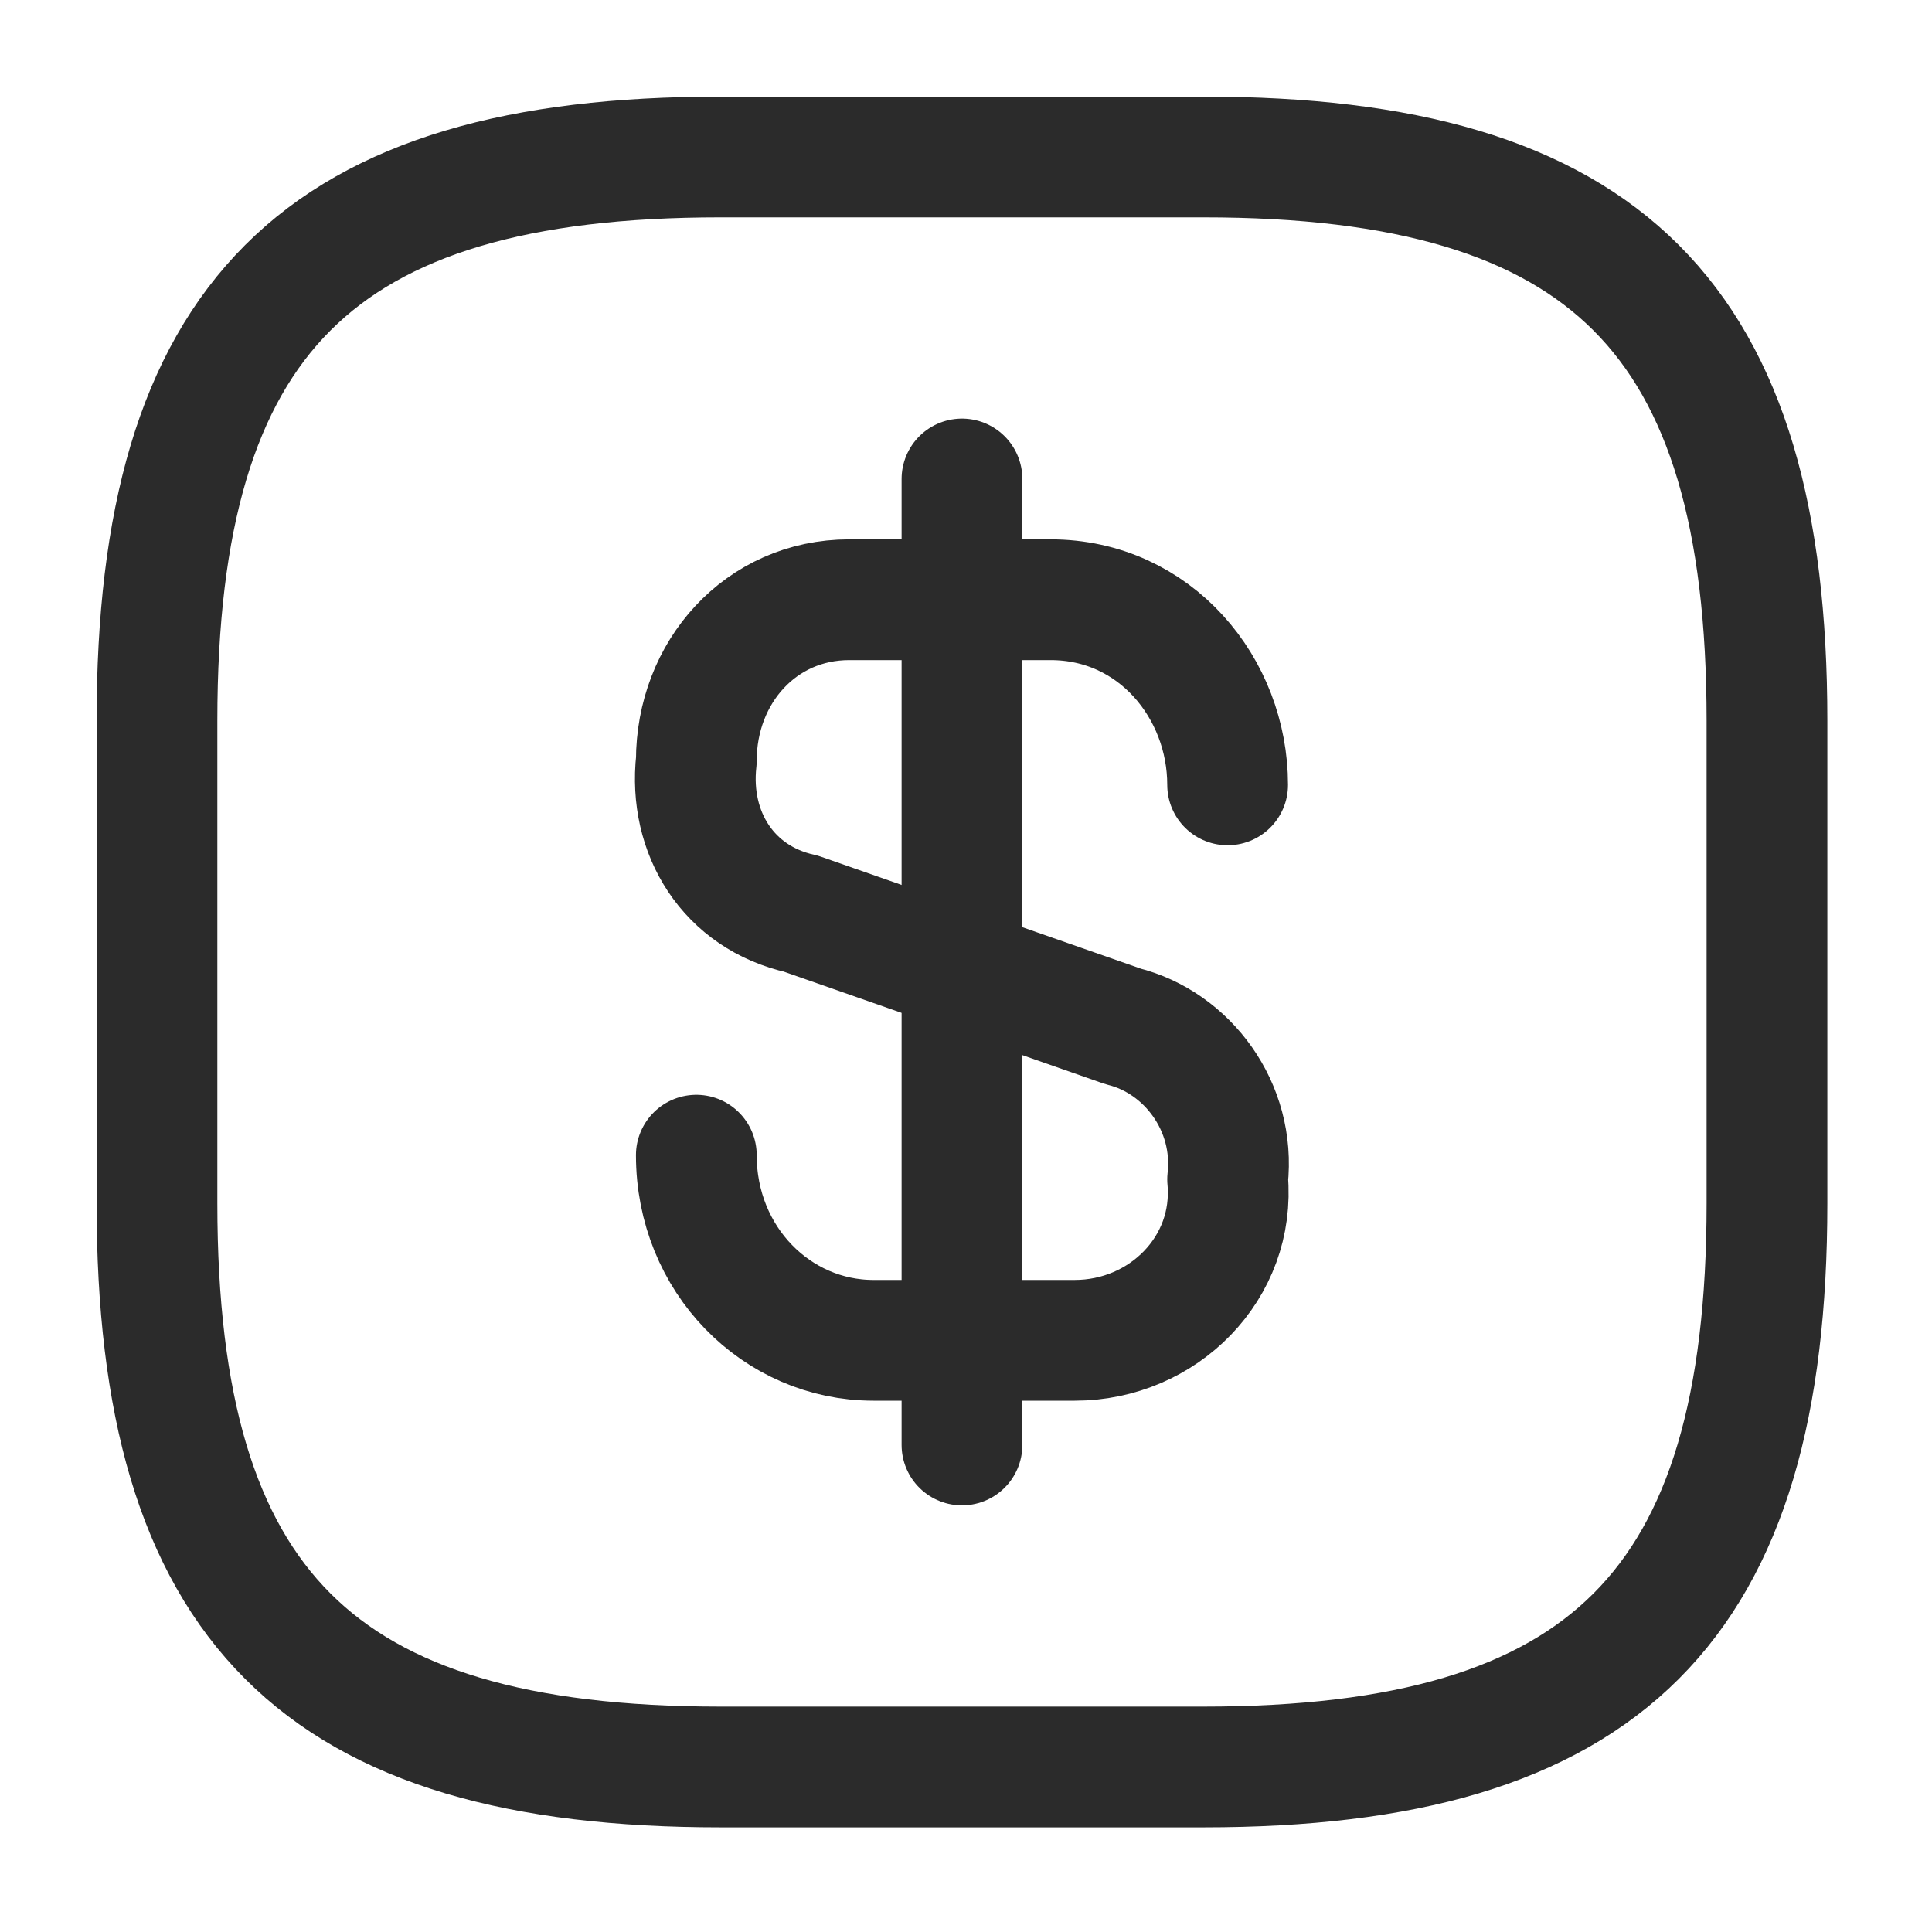
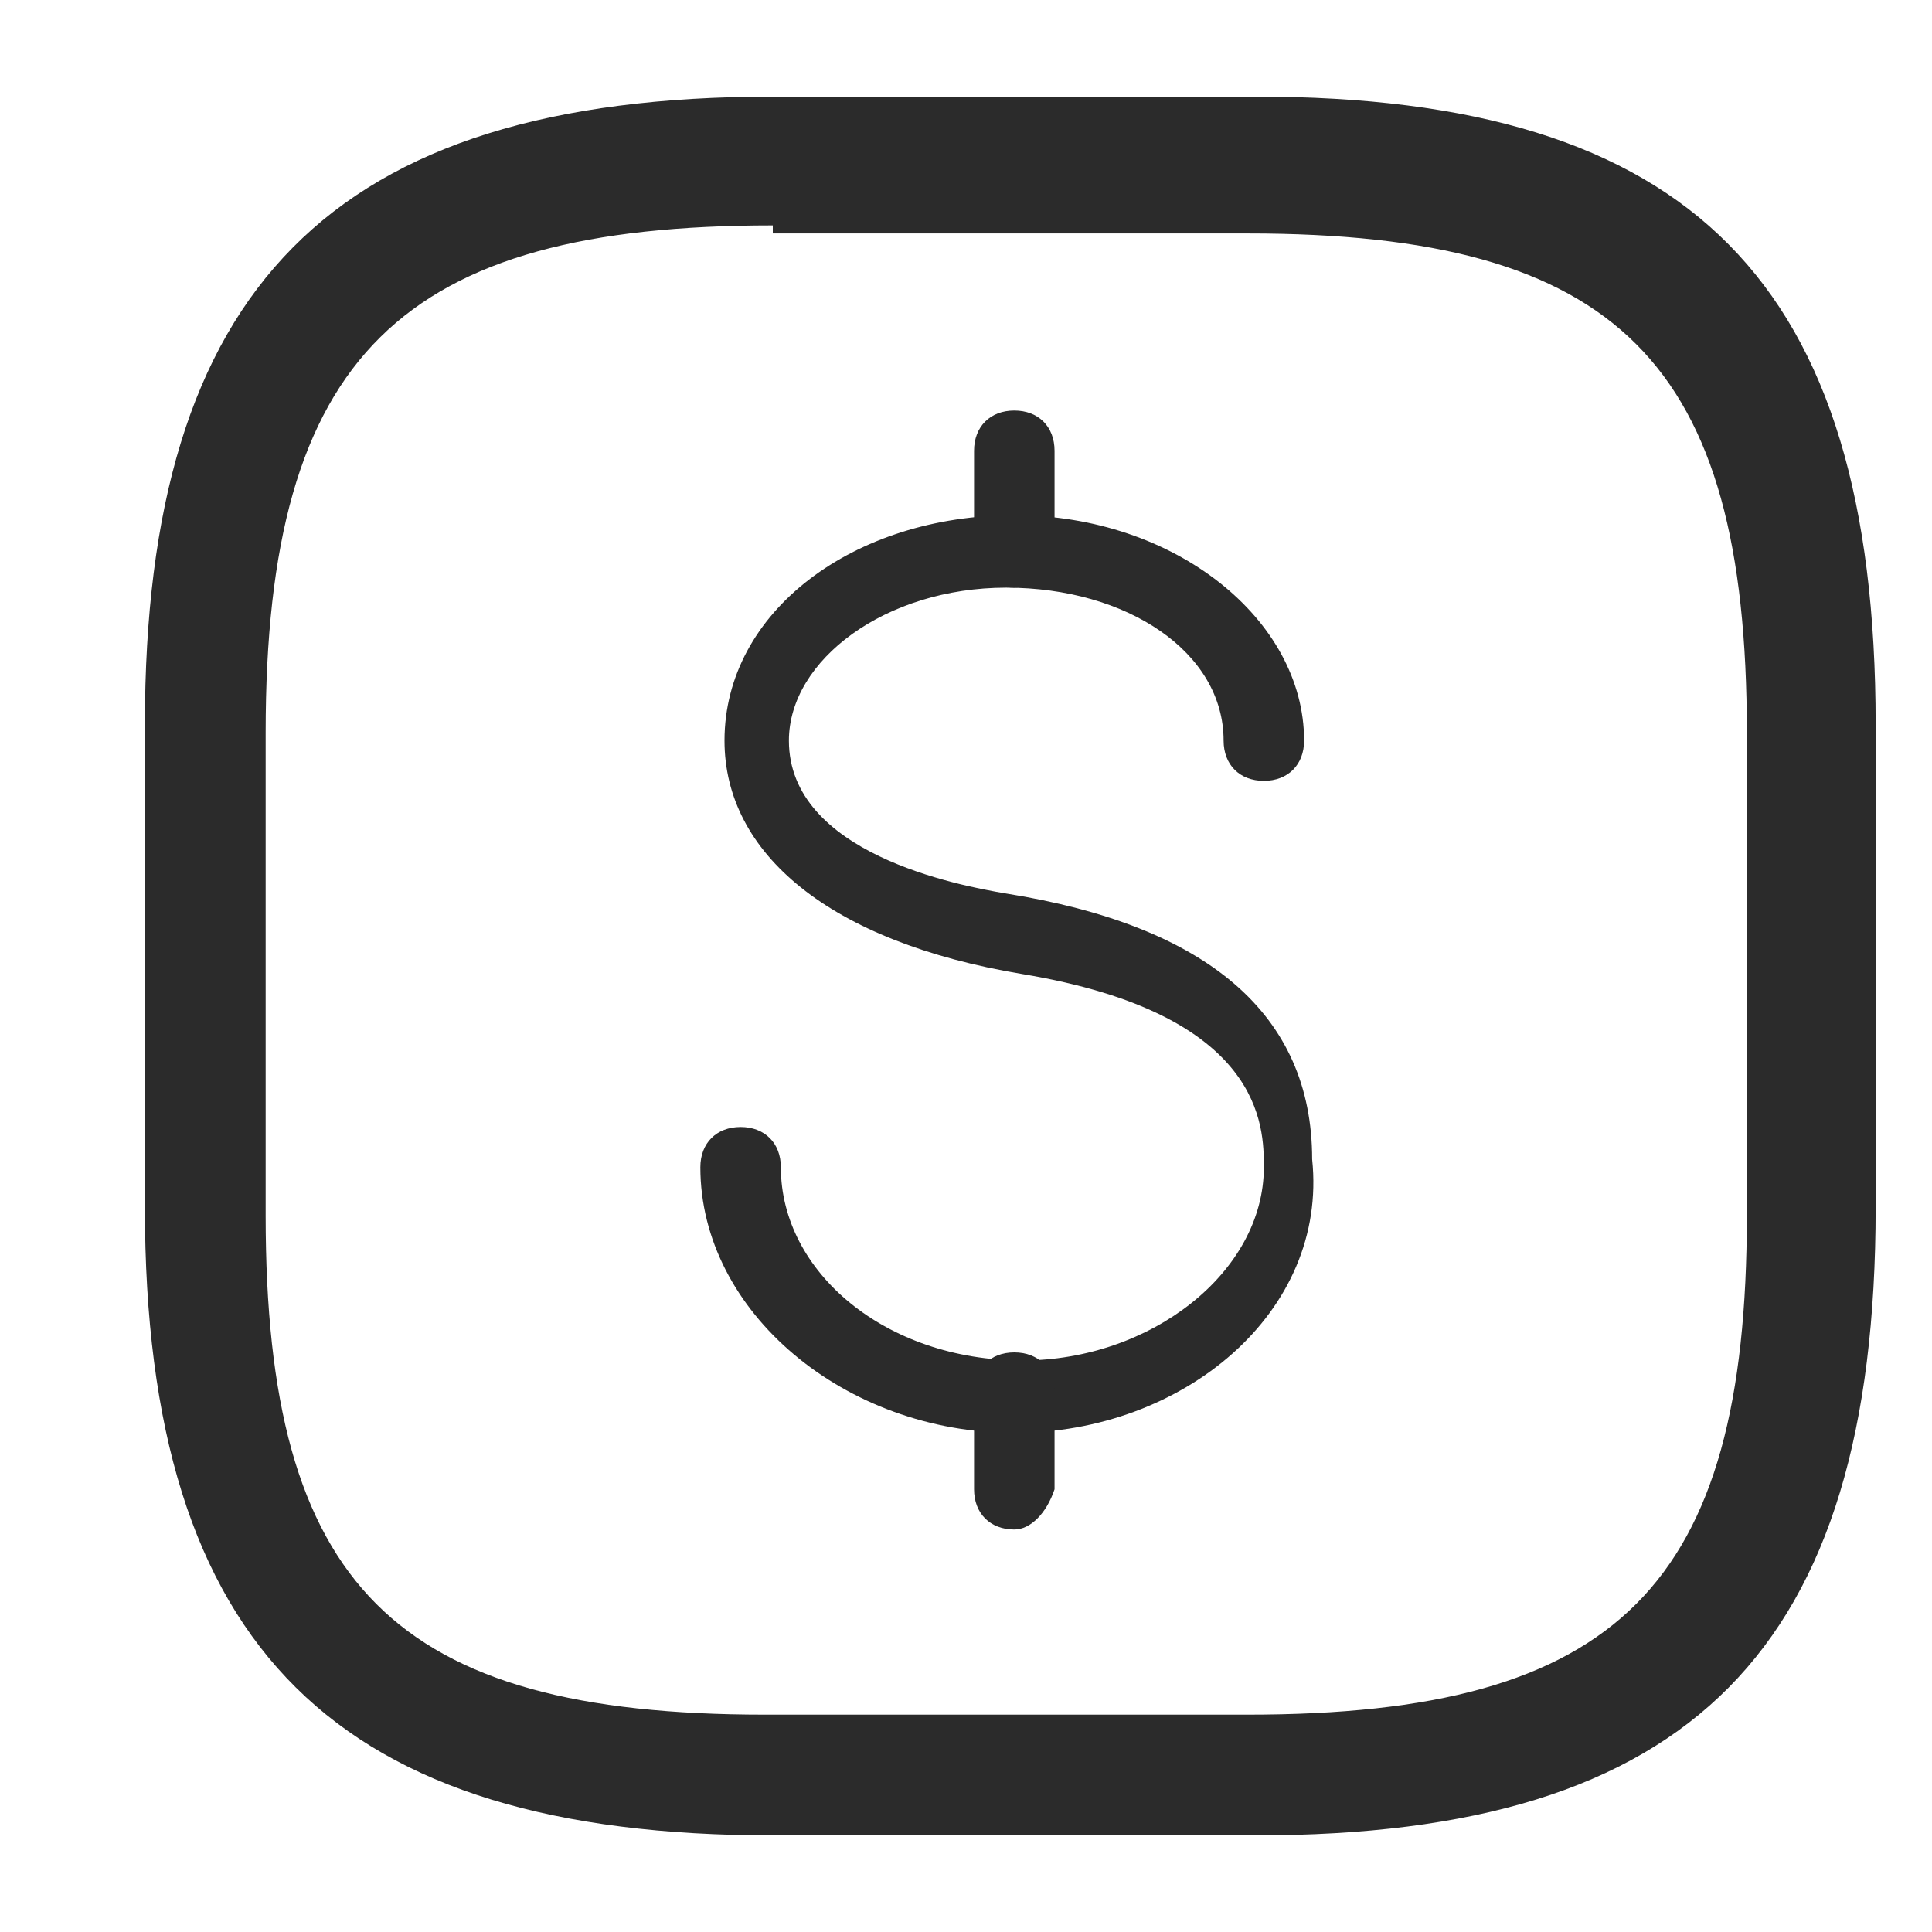
- <svg xmlns="http://www.w3.org/2000/svg" version="1.1" id="Layer_1" x="0px" y="0px" viewBox="0 0 24 24" style="enable-background:new 0 0 24 24;" xml:space="preserve">
+ <svg xmlns="http://www.w3.org/2000/svg" version="1.1" x="0px" y="0px" viewBox="0 0 24 24" style="enable-background:new 0 0 24 24;" xml:space="preserve">
  <style type="text/css">
- 	.st0{fill:none;stroke:#2B2B2B;stroke-width:1.5;stroke-linecap:round;stroke-linejoin:round;}
+ 	.st0{fill:#2B2B2B;}
</style>
-   <g id="_13" transform="translate(-1.25 -1.25)">
-     <g id="Group_1_">
-       <path id="Vector_6_" class="st0" d="M9.9,15.6c0,1.3,1,2.3,2.2,2.3c0,0,0,0,0,0h2.5c1.1,0,2-0.9,1.9-2c0.1-0.9-0.5-1.7-1.3-1.9    l-4-1.4c-0.9-0.2-1.4-1-1.3-1.9c0-1.1,0.8-2,1.9-2h2.5c1.3,0,2.2,1.1,2.2,2.3c0,0,0,0,0,0" />
-       <path id="Vector-2_6_" class="st0" d="M13.2,7.2v12" />
+   <g id="Layer_1">
+ </g>
+   <g id="Layer_2">
+ </g>
+   <g id="Layer_3">
+ </g>
+   <g id="Layer_5">
+ </g>
+   <g id="Layer_4">
+ </g>
+   <g id="Layer_7">
+ </g>
+   <g id="Layer_8">
+     <g>
+       <g>
+         <g>
+           <path class="st0" d="M12.6,17.8c-2.1,0-3.9-1.5-3.9-3.3c0-0.3,0.2-0.5,0.5-0.5c0.3,0,0.5,0.2,0.5,0.5c0,1.3,1.3,2.4,3,2.4      c1.6,0,3-1.1,3-2.4c0-0.5,0-1.9-3-2.4C10.3,11.7,9,10.6,9,9.2c0-1.6,1.6-2.8,3.6-2.8c2,0,3.6,1.3,3.6,2.8c0,0.3-0.2,0.5-0.5,0.5      c-0.3,0-0.5-0.2-0.5-0.5c0-1.1-1.2-1.9-2.7-1.9c-1.5,0-2.7,0.9-2.7,1.9c0,1.4,2.1,1.8,2.7,1.9c2.5,0.4,3.8,1.5,3.8,3.3      C16.5,16.3,14.7,17.8,12.6,17.8z" />
+         </g>
+       </g>
+       <g>
+         <path class="st0" d="M12.6,7.3c-0.3,0-0.5-0.2-0.5-0.5V5.6c0-0.3,0.2-0.5,0.5-0.5c0.3,0,0.5,0.2,0.5,0.5v1.2     C13,7.1,12.8,7.3,12.6,7.3z" />
+       </g>
+       <g>
+         <path class="st0" d="M12.6,19c-0.3,0-0.5-0.2-0.5-0.5v-1.2c0-0.3,0.2-0.5,0.5-0.5c0.3,0,0.5,0.2,0.5,0.5v1.2     C13,18.8,12.8,19,12.6,19z" />
+       </g>
    </g>
-     <path id="Vector-3_5_" class="st0" d="M16.2,23.2h-6c-5,0-7-2-7-7v-6c0-5,2-7,7-7h6c5,0,7,2,7,7v6C23.2,21.2,21.2,23.2,16.2,23.2z" />
+     <path class="st0" d="M15.6,22.8h-6c-5.4,0-7.8-2.3-7.8-7.8v-6c0-5.4,2.3-7.8,7.8-7.8h6c5.4,0,7.7,2.3,7.7,7.8v6   C23.3,20.5,21,22.8,15.6,22.8z M9.6,2.8C5,2.8,3.3,4.4,3.3,9.1v6c0,4.6,1.6,6.2,6.2,6.2h6c4.6,0,6.2-1.6,6.2-6.2v-6   c0-4.6-1.6-6.2-6.2-6.2H9.6z" />
  </g>
+   <g id="Layer_6">
+ </g>
</svg>
